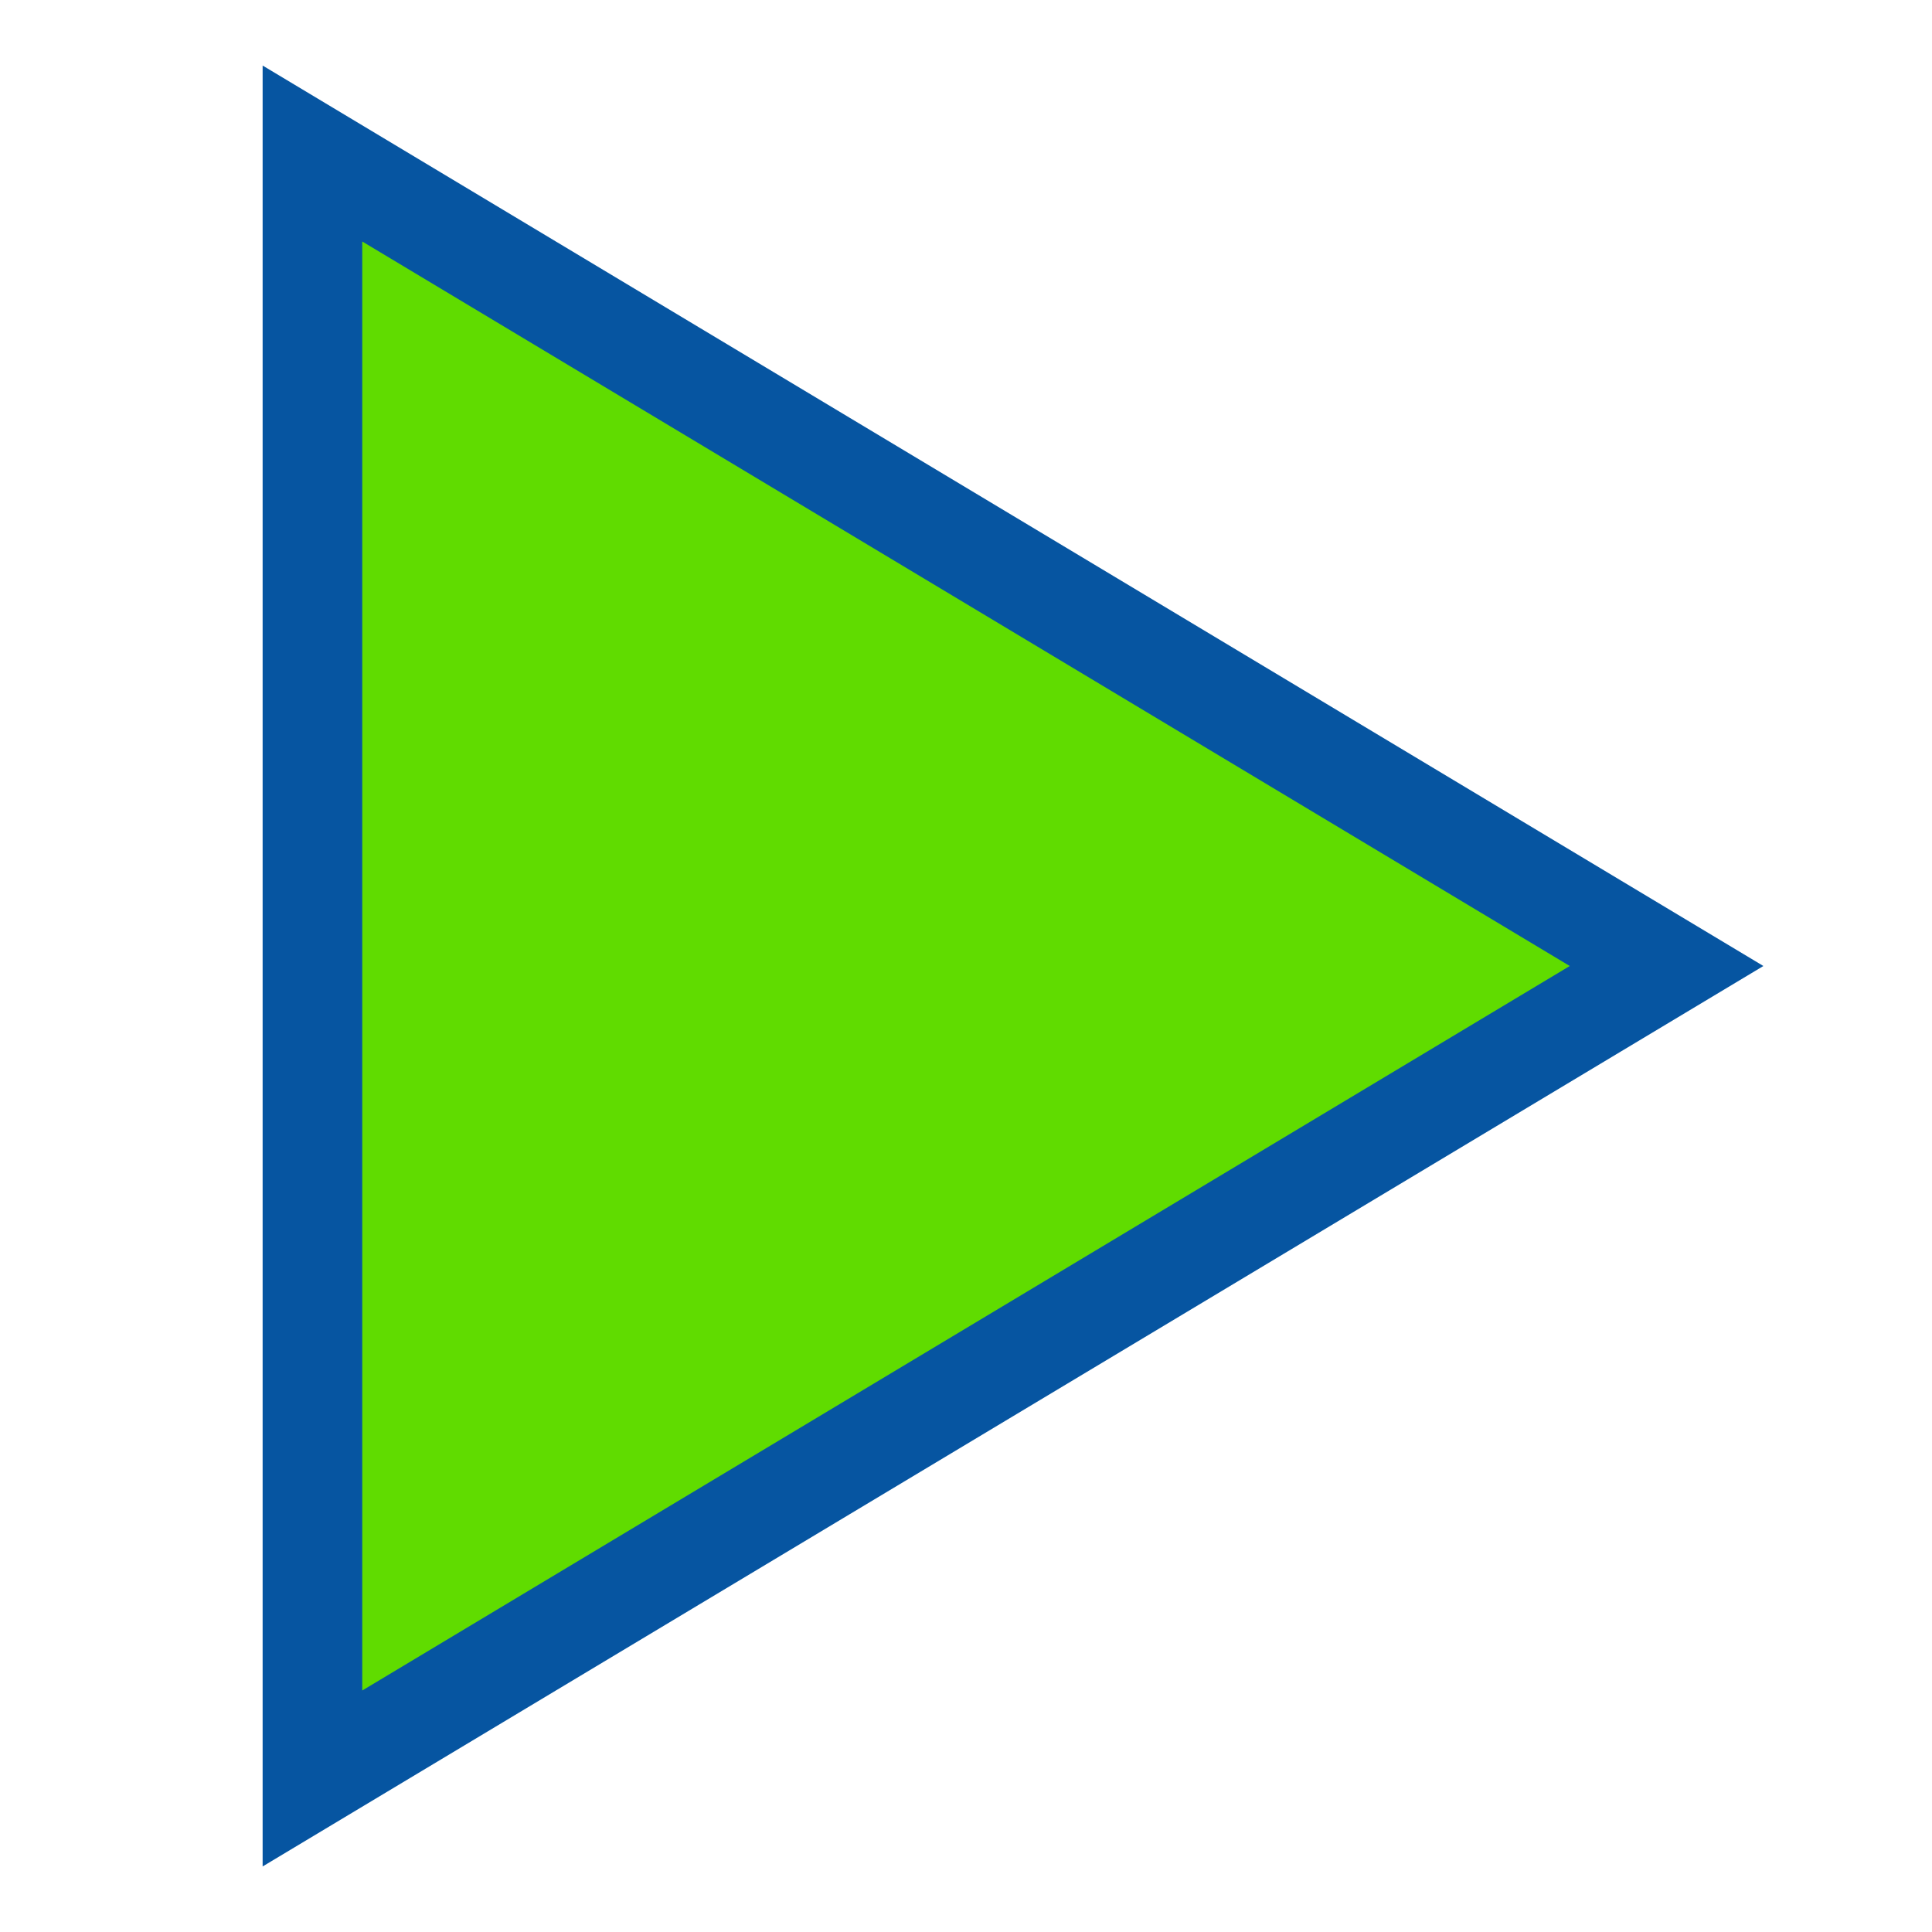
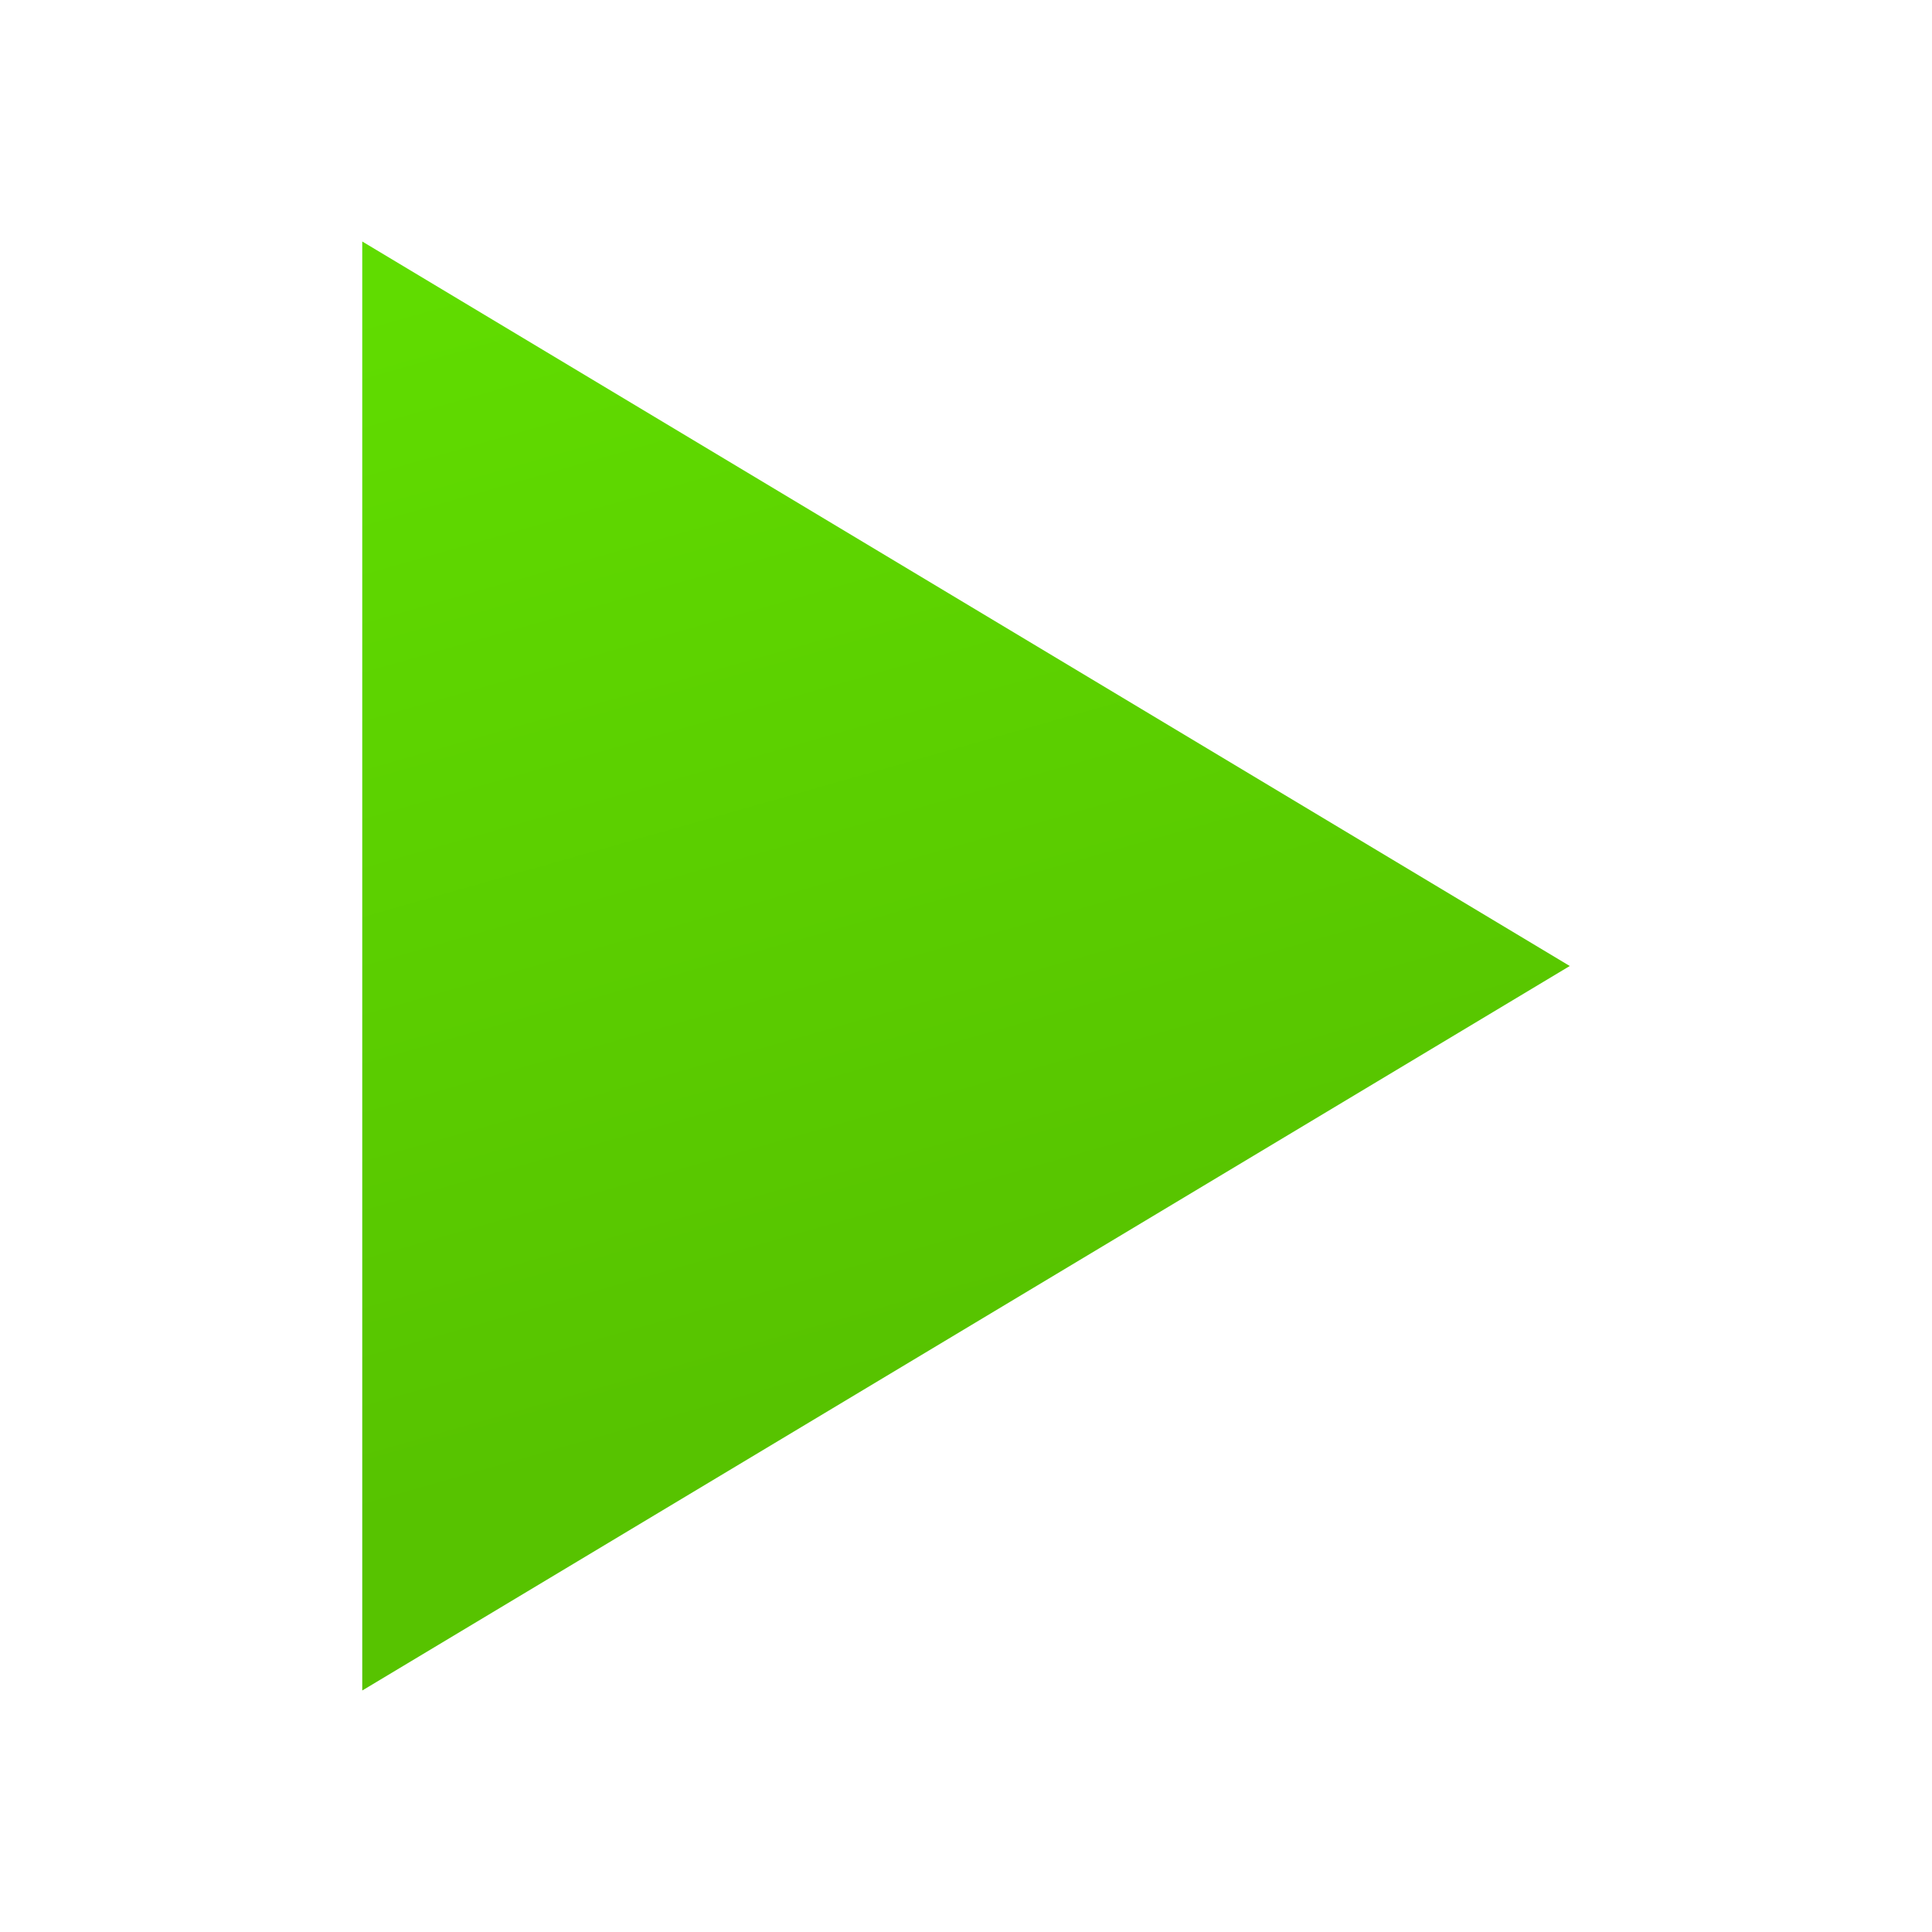
- <svg xmlns="http://www.w3.org/2000/svg" width="32px" height="32px" id="svg4714" version="1.1">
-   <defs id="defs4716" />
+ <svg xmlns="http://www.w3.org/2000/svg" xmlns:xlink="http://www.w3.org/1999/xlink" width="32px" height="32px" id="svg4714" version="1.1">
+   <defs id="defs4716">
+     <linearGradient id="linearGradient3753">
+       <stop style="stop-color:#60dc00;stop-opacity:1;" offset="0" id="stop3755" />
+       <stop style="stop-color:#57c300;stop-opacity:1;" offset="1" id="stop3757" />
+     </linearGradient>
+     <linearGradient xlink:href="#linearGradient3753" id="linearGradient3759" x1="6.707" y1="4.863" x2="12.035" y2="23.601" gradientUnits="userSpaceOnUse" />
+   </defs>
  <g id="layer1">
-     <path id="path5245" d="M 6,28 26,16 6,4 z" style="fill:none;stroke:#0655a1;stroke-width:3.3;stroke-linecap:butt;stroke-linejoin:miter;stroke-miterlimit:4;stroke-opacity:1;stroke-dasharray:none" />
-     <path style="fill:#60dc00;fill-opacity:1;stroke:none" d="M 6,28 26,16 6,4 z" id="path4735" />
+     <path style="fill:url(#linearGradient3759);fill-opacity:1;stroke:none" d="M 6,28 26,16 6,4 z" id="path4735" />
  </g>
</svg>
